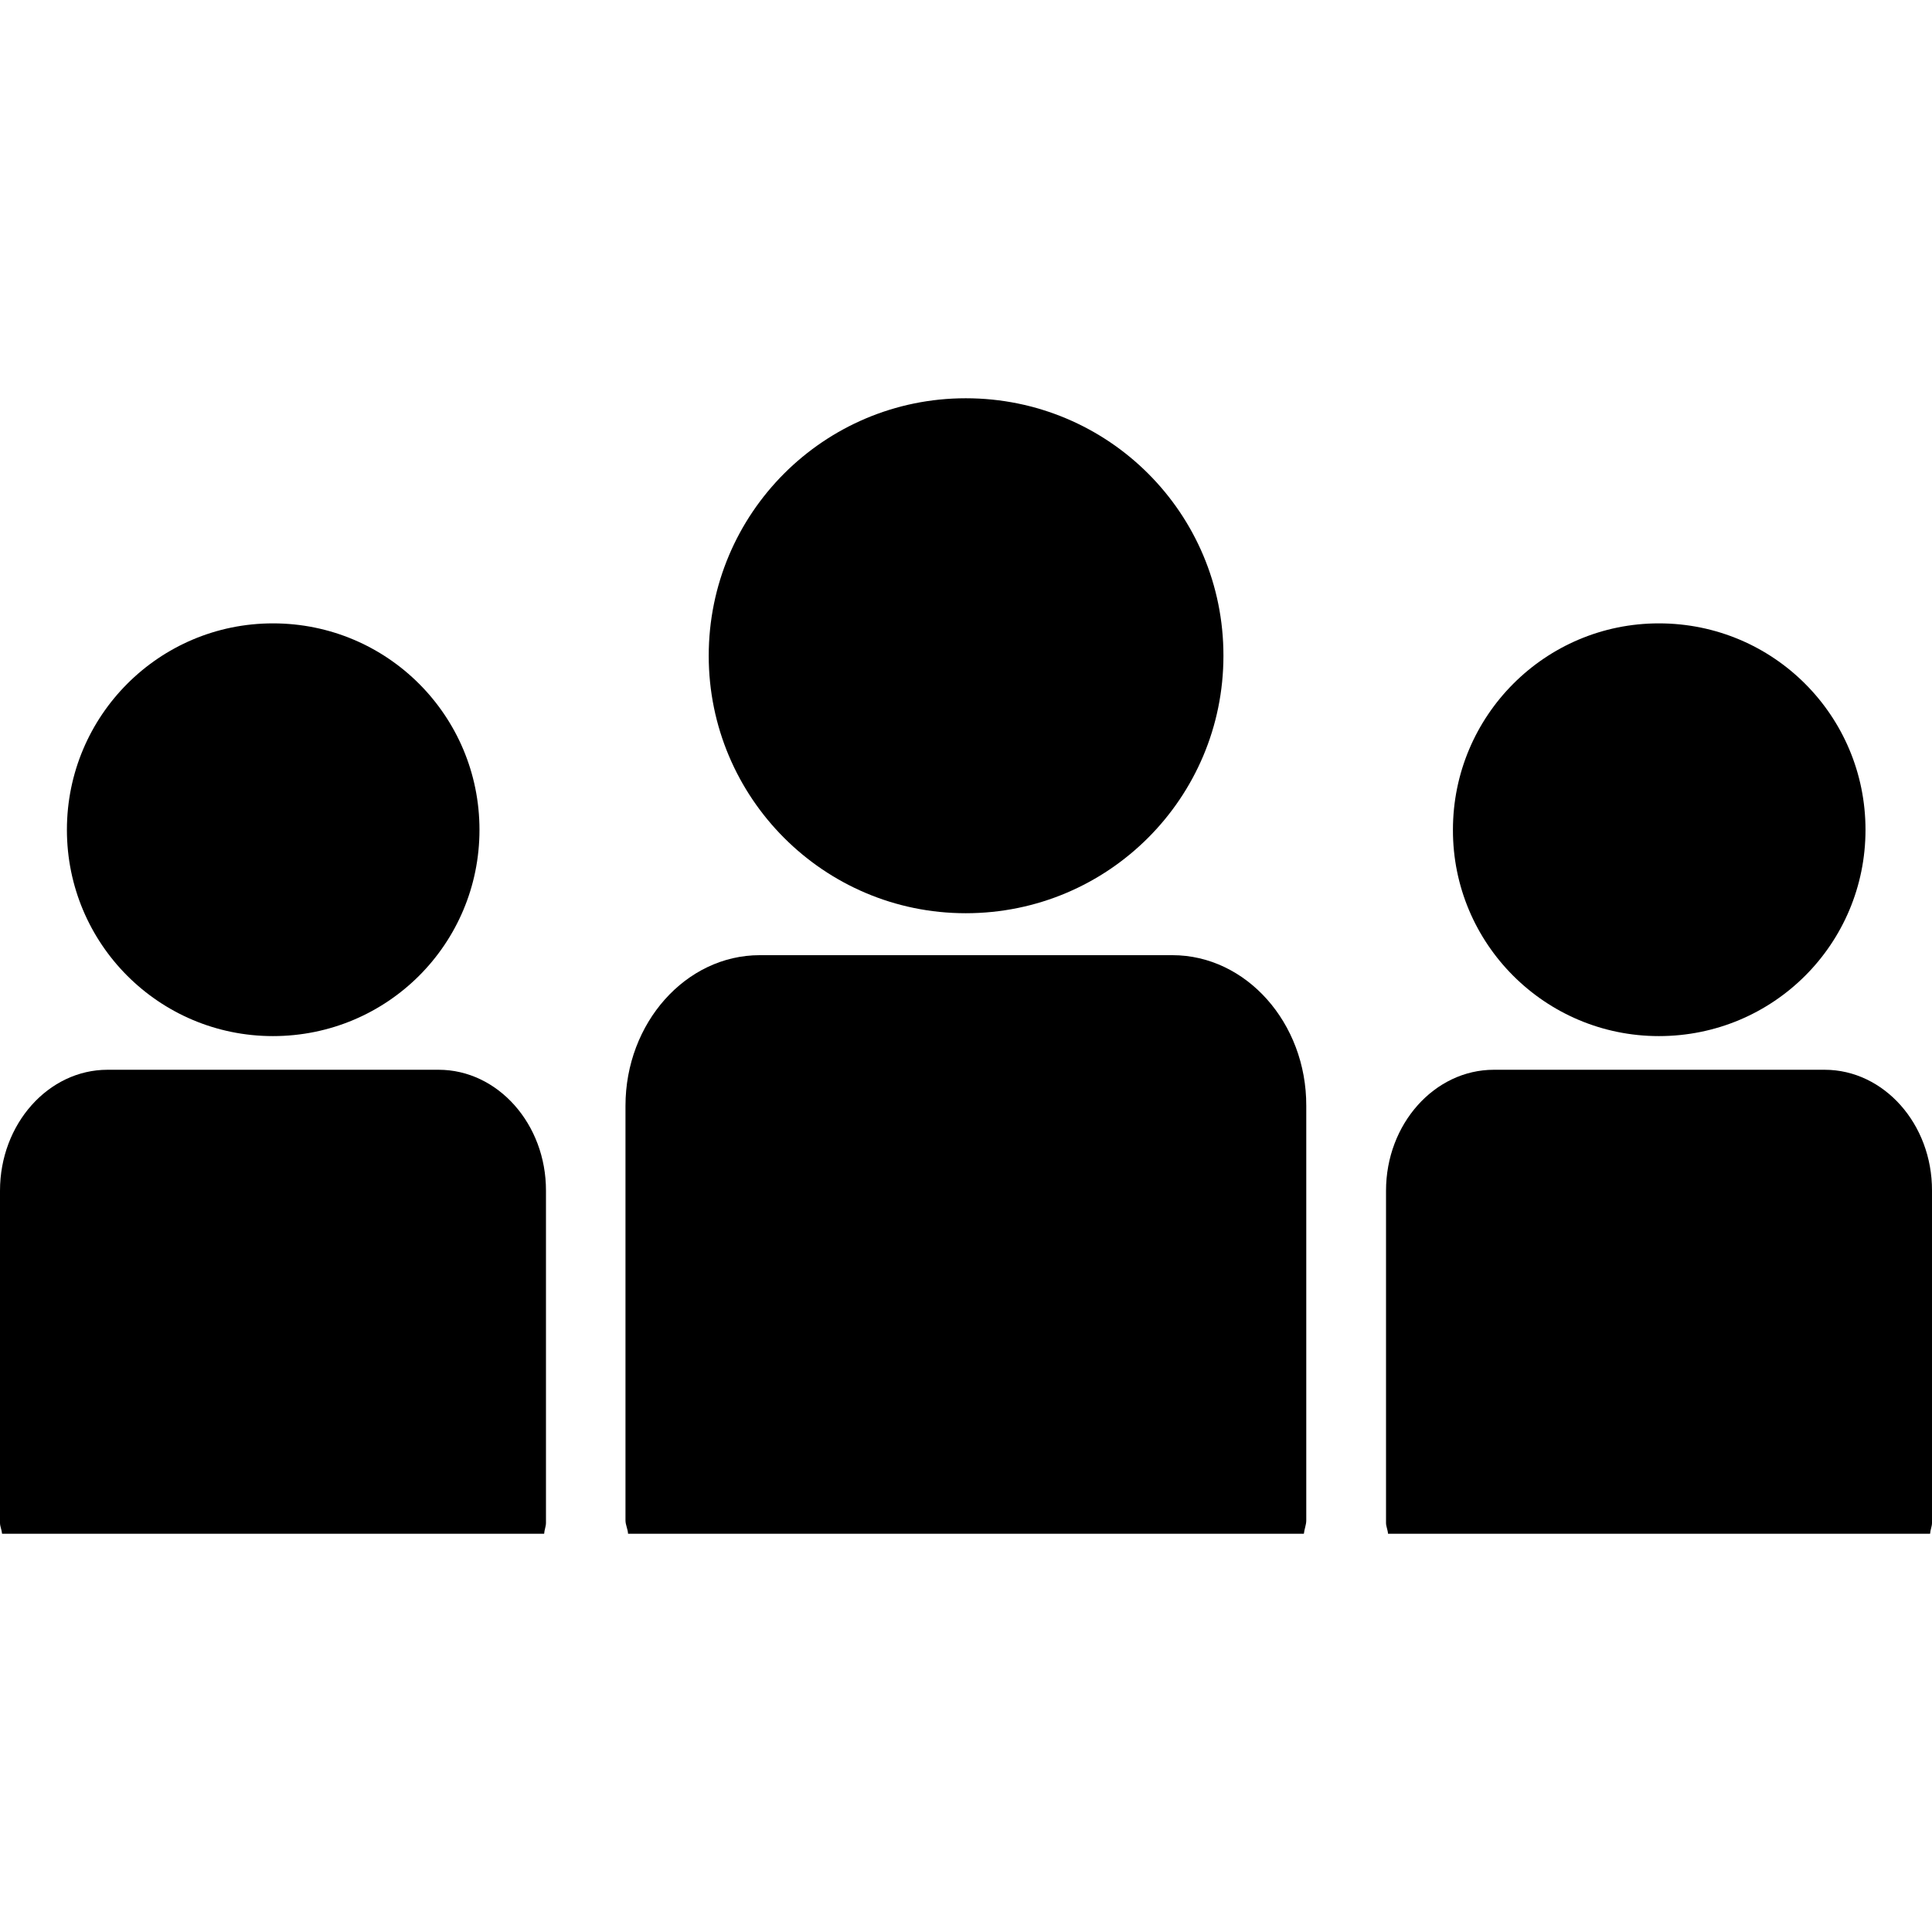
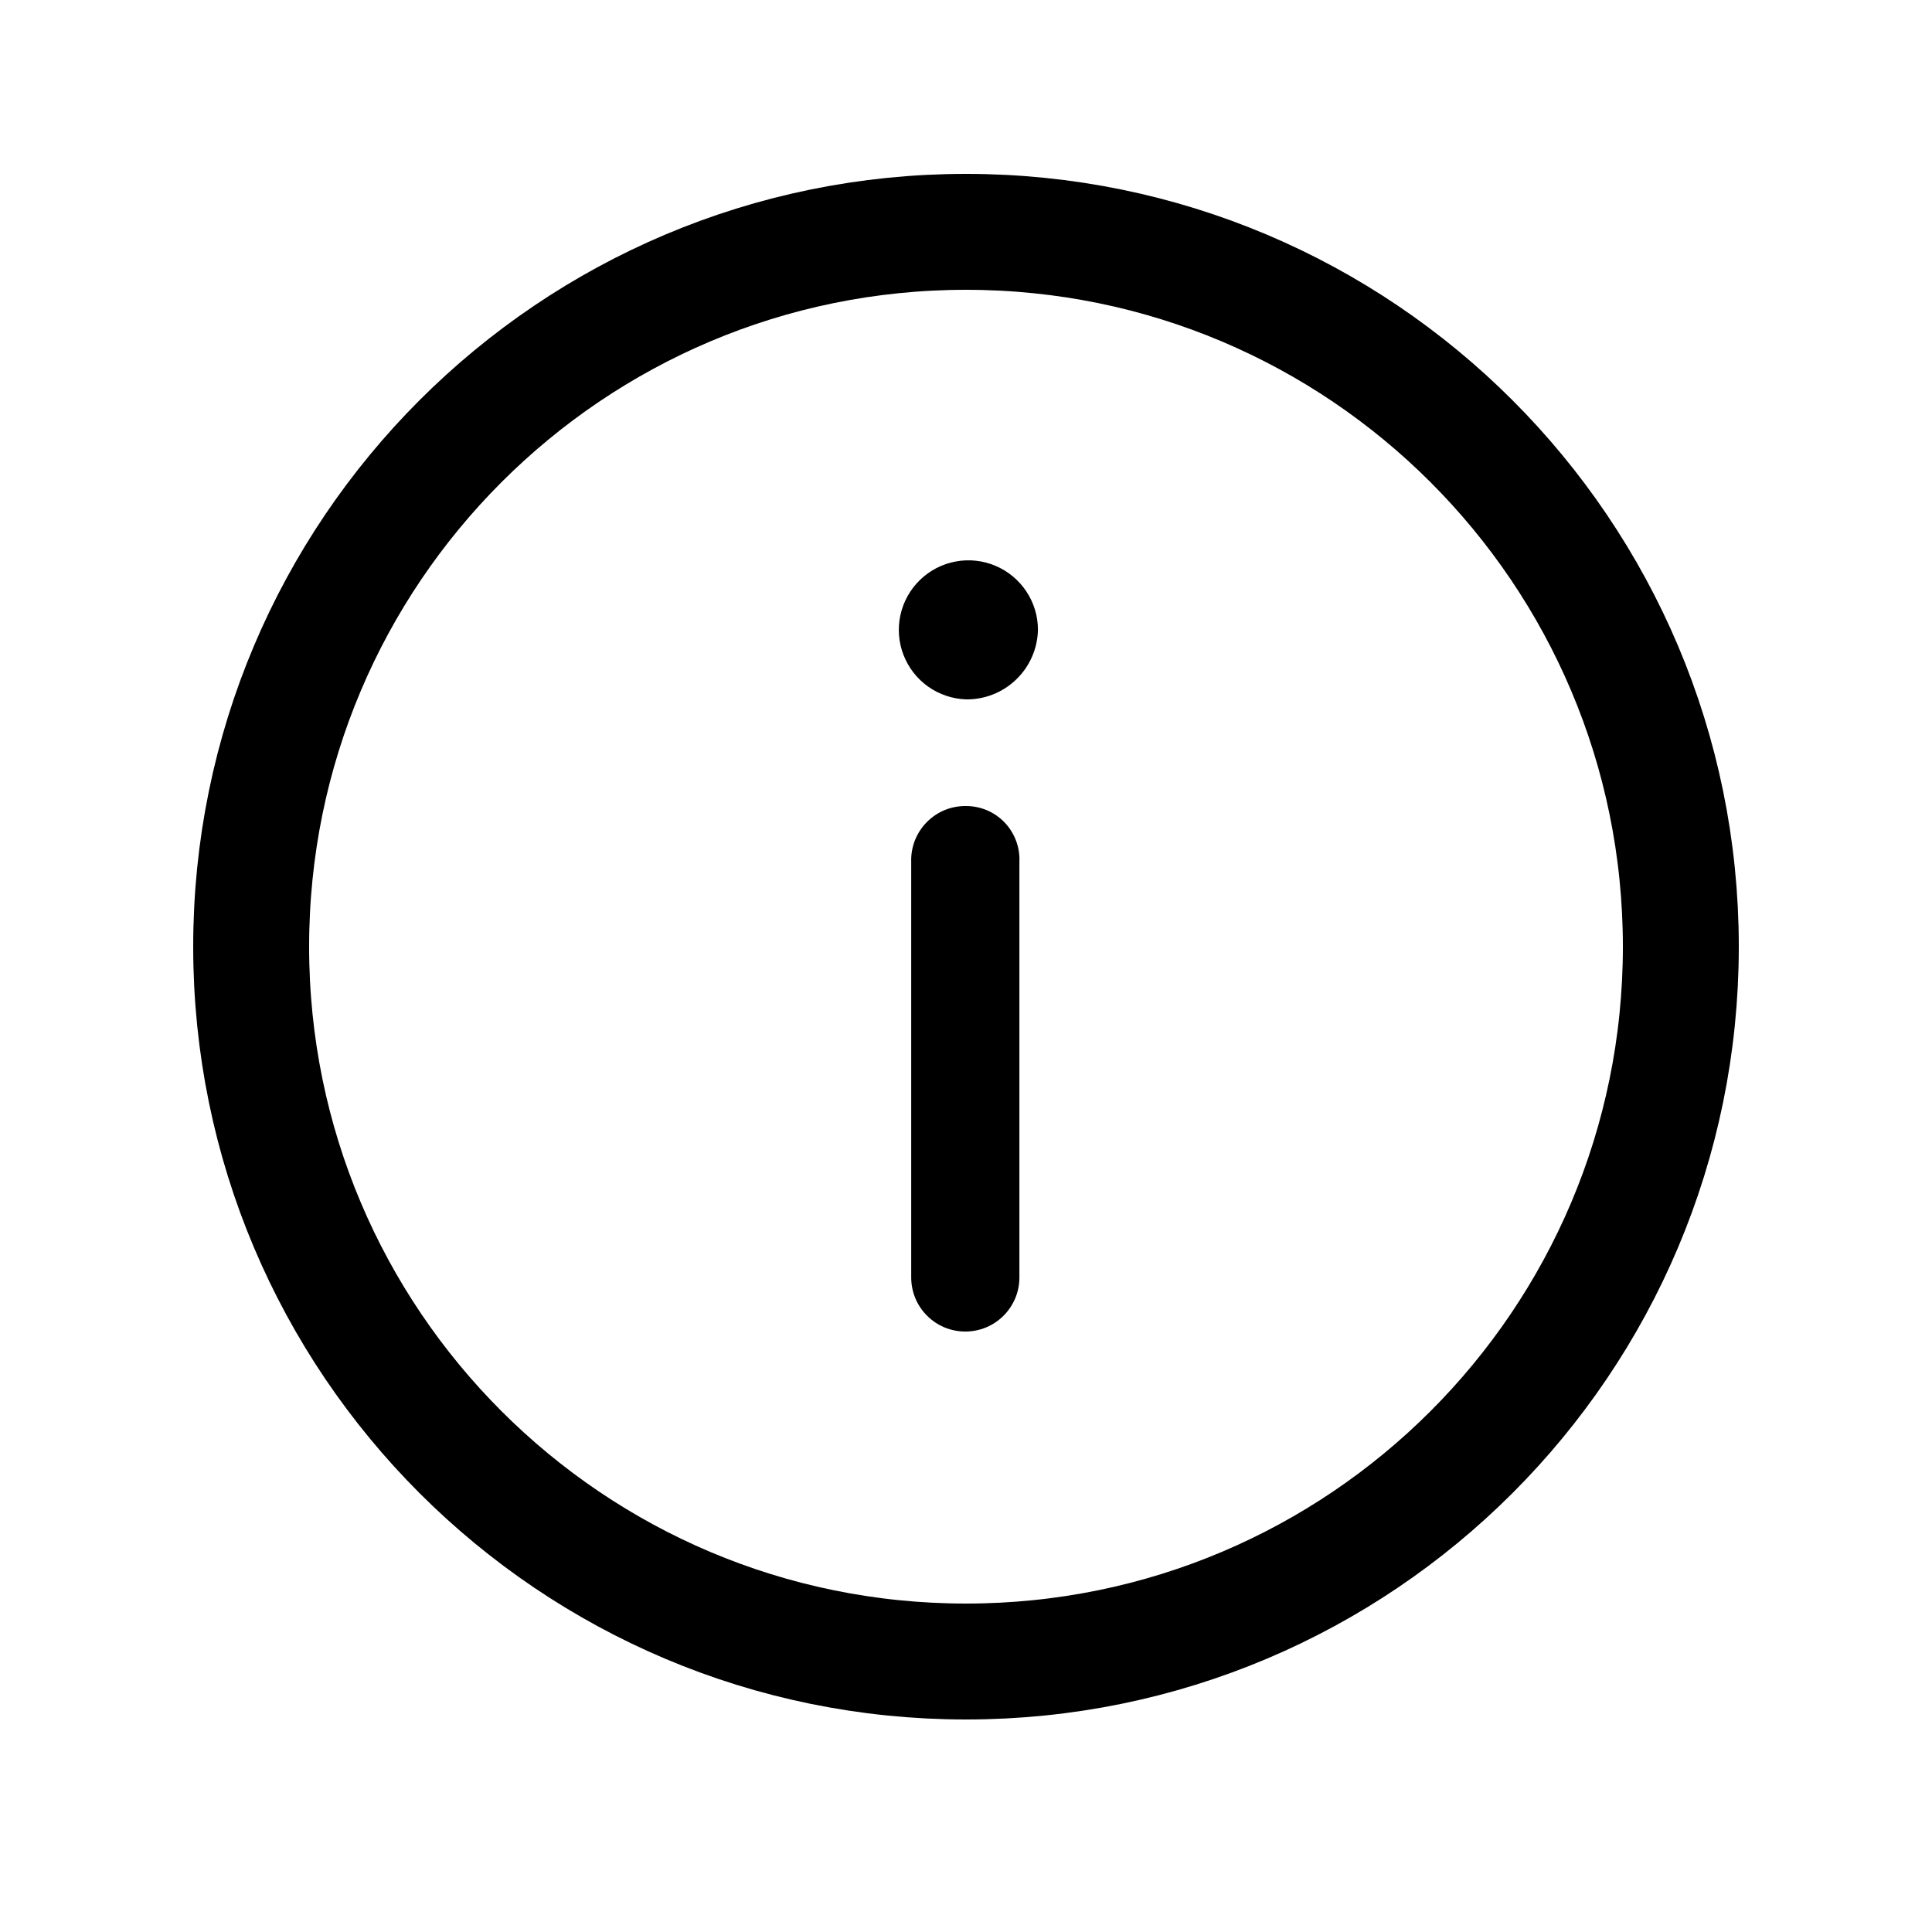
- <svg xmlns="http://www.w3.org/2000/svg" fill="#000000" height="800px" width="800px" version="1.1" id="Capa_1" viewBox="0 0 502.643 502.643" xml:space="preserve">
-   <g>
-     <g>
-       <path d="M251.256,237.591c37.166,0,67.042-30.048,67.042-66.977c0.043-37.037-29.876-66.999-67.042-66.999    c-36.908,0-66.869,29.962-66.869,66.999C184.387,207.587,214.349,237.591,251.256,237.591z" />
-       <path d="M305.032,248.506H197.653c-19.198,0-34.923,17.602-34.923,39.194v107.854c0,1.186,0.604,2.243,0.669,3.473h175.823    c0.129-1.229,0.626-2.286,0.626-3.473V287.7C339.912,266.108,324.187,248.506,305.032,248.506z" />
-       <path d="M431.588,269.559c29.832,0,53.754-24.008,53.754-53.668s-23.922-53.711-53.754-53.711    c-29.617,0-53.582,24.051-53.582,53.711C377.942,245.53,401.972,269.559,431.588,269.559z" />
-       <path d="M474.708,278.317h-86.046c-15.445,0-28.064,14.107-28.064,31.472v86.413c0,0.928,0.453,1.812,0.518,2.826h141.03    c0.065-1.014,0.496-1.898,0.496-2.826v-86.413C502.707,292.424,490.11,278.317,474.708,278.317z" />
-       <path d="M71.011,269.559c29.789,0,53.733-24.008,53.733-53.668S100.8,162.18,71.011,162.18c-29.638,0-53.603,24.051-53.603,53.711    S41.373,269.559,71.011,269.559L71.011,269.559z" />
-       <path d="M114.109,278.317H27.977C12.576,278.317,0,292.424,0,309.789v86.413c0,0.928,0.453,1.812,0.539,2.826h141.03    c0.065-1.014,0.475-1.898,0.475-2.826v-86.413C142.087,292.424,129.489,278.317,114.109,278.317z" />
-     </g>
-     <g>
- 	</g>
-     <g>
- 	</g>
-     <g>
- 	</g>
-     <g>
- 	</g>
-     <g>
- 	</g>
-     <g>
- 	</g>
-     <g>
- 	</g>
-     <g>
- 	</g>
-     <g>
- 	</g>
-     <g>
- 	</g>
-     <g>
- 	</g>
-     <g>
- 	</g>
-     <g>
- 	</g>
-     <g>
- 	</g>
-     <g>
- 	</g>
-   </g>
+ <svg xmlns="http://www.w3.org/2000/svg" width="800px" height="800px" viewBox="-0.5 0 25 25" fill="none">
+   <path d="M12 21.5C17.109 21.5 21.25 17.359 21.25 12.25C21.25 7.141 17.109 3 12 3C6.891 3 2.75 7.141 2.75 12.25C2.75 17.359 6.891 21.5 12 21.5Z" stroke="#000000" stroke-width="1.5" stroke-linecap="round" stroke-linejoin="round" />
+   <path d="M12.931 8.15C12.926 8.392 12.825 8.623 12.651 8.791C12.477 8.96 12.243 9.053 12.001 9.05C11.824 9.044 11.653 8.986 11.509 8.884C11.365 8.782 11.255 8.639 11.191 8.474C11.127 8.309 11.114 8.129 11.152 7.957C11.19 7.784 11.278 7.627 11.405 7.504C11.532 7.381 11.692 7.298 11.866 7.266C12.04 7.233 12.219 7.253 12.382 7.322C12.545 7.391 12.683 7.506 12.781 7.653C12.879 7.801 12.931 7.973 12.931 8.15ZM11.291 16.53V11.15C11.288 11.056 11.305 10.961 11.339 10.874C11.374 10.786 11.426 10.706 11.492 10.639C11.559 10.571 11.638 10.518 11.725 10.482C11.813 10.446 11.906 10.429 12.001 10.43C12.094 10.43 12.186 10.449 12.272 10.485C12.358 10.522 12.435 10.575 12.5 10.643C12.564 10.71 12.614 10.79 12.647 10.877C12.68 10.964 12.695 11.057 12.691 11.15V16.53C12.691 16.622 12.673 16.713 12.638 16.798C12.602 16.883 12.551 16.96 12.486 17.025C12.421 17.09 12.344 17.142 12.259 17.177C12.174 17.212 12.083 17.23 11.991 17.23C11.899 17.23 11.808 17.212 11.723 17.177C11.638 17.142 11.561 17.09 11.496 17.025C11.431 16.96 11.379 16.883 11.344 16.798C11.309 16.713 11.291 16.622 11.291 16.53Z" fill="#000000" />
</svg>
